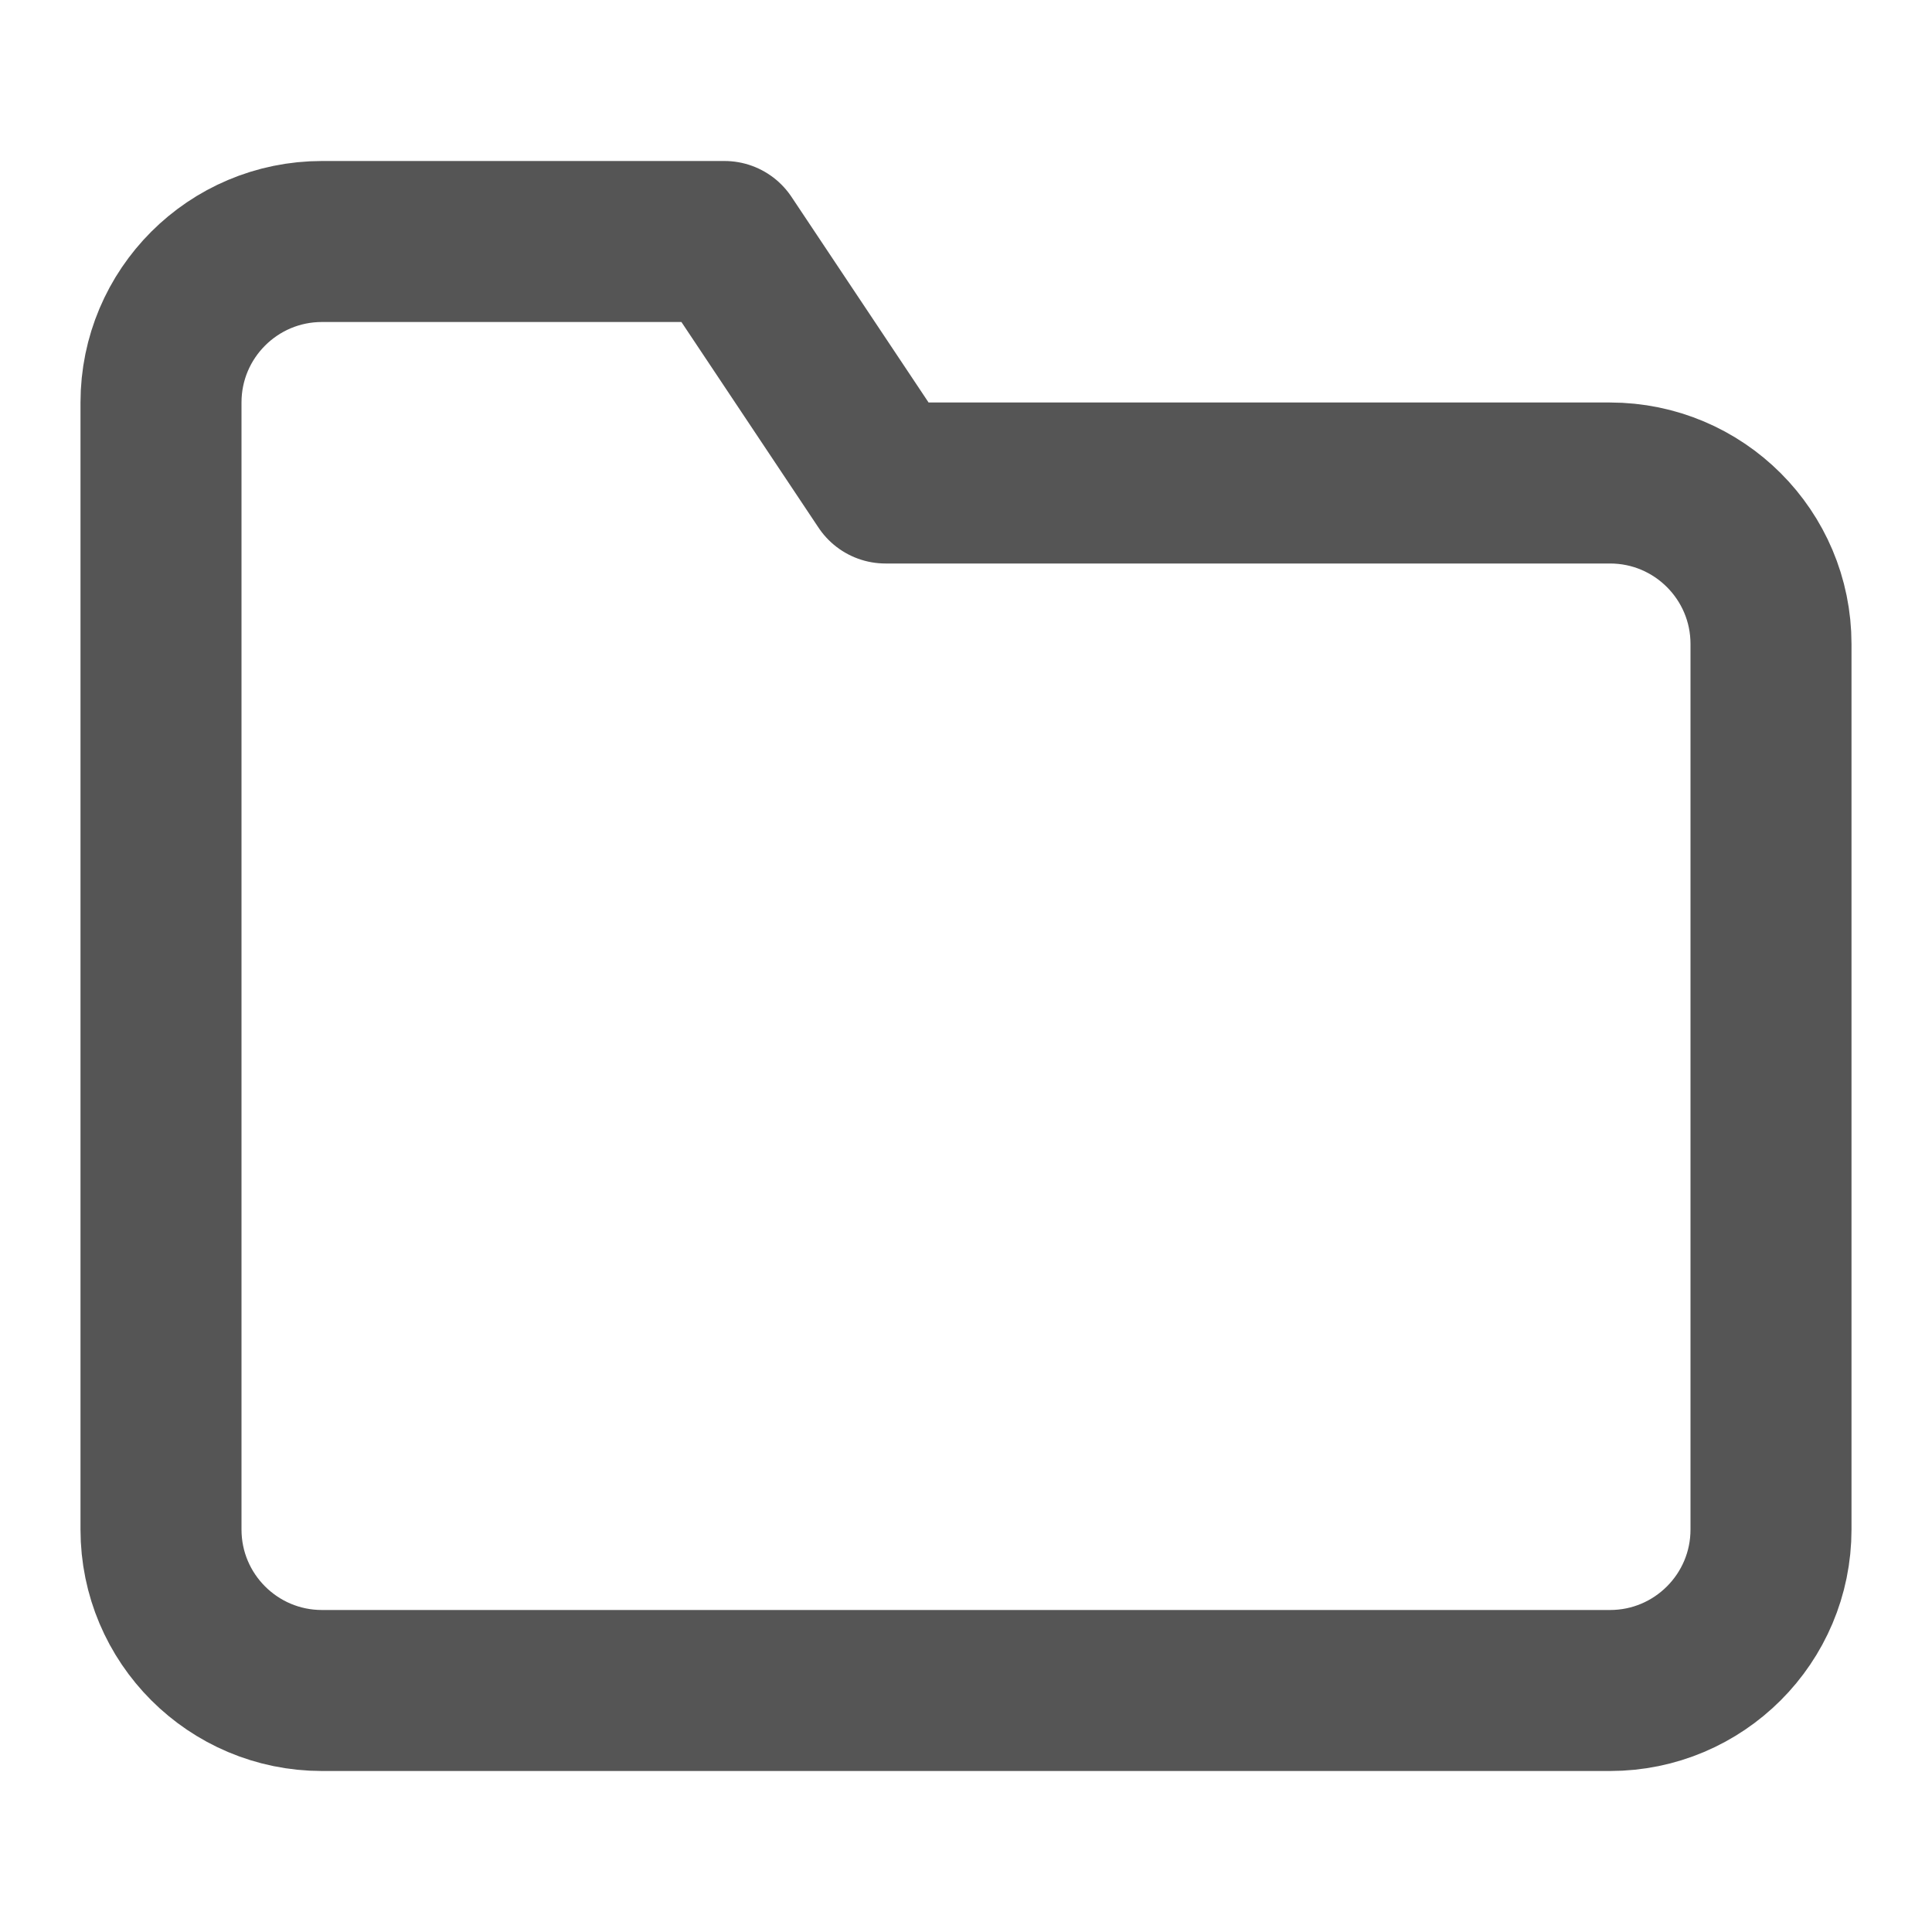
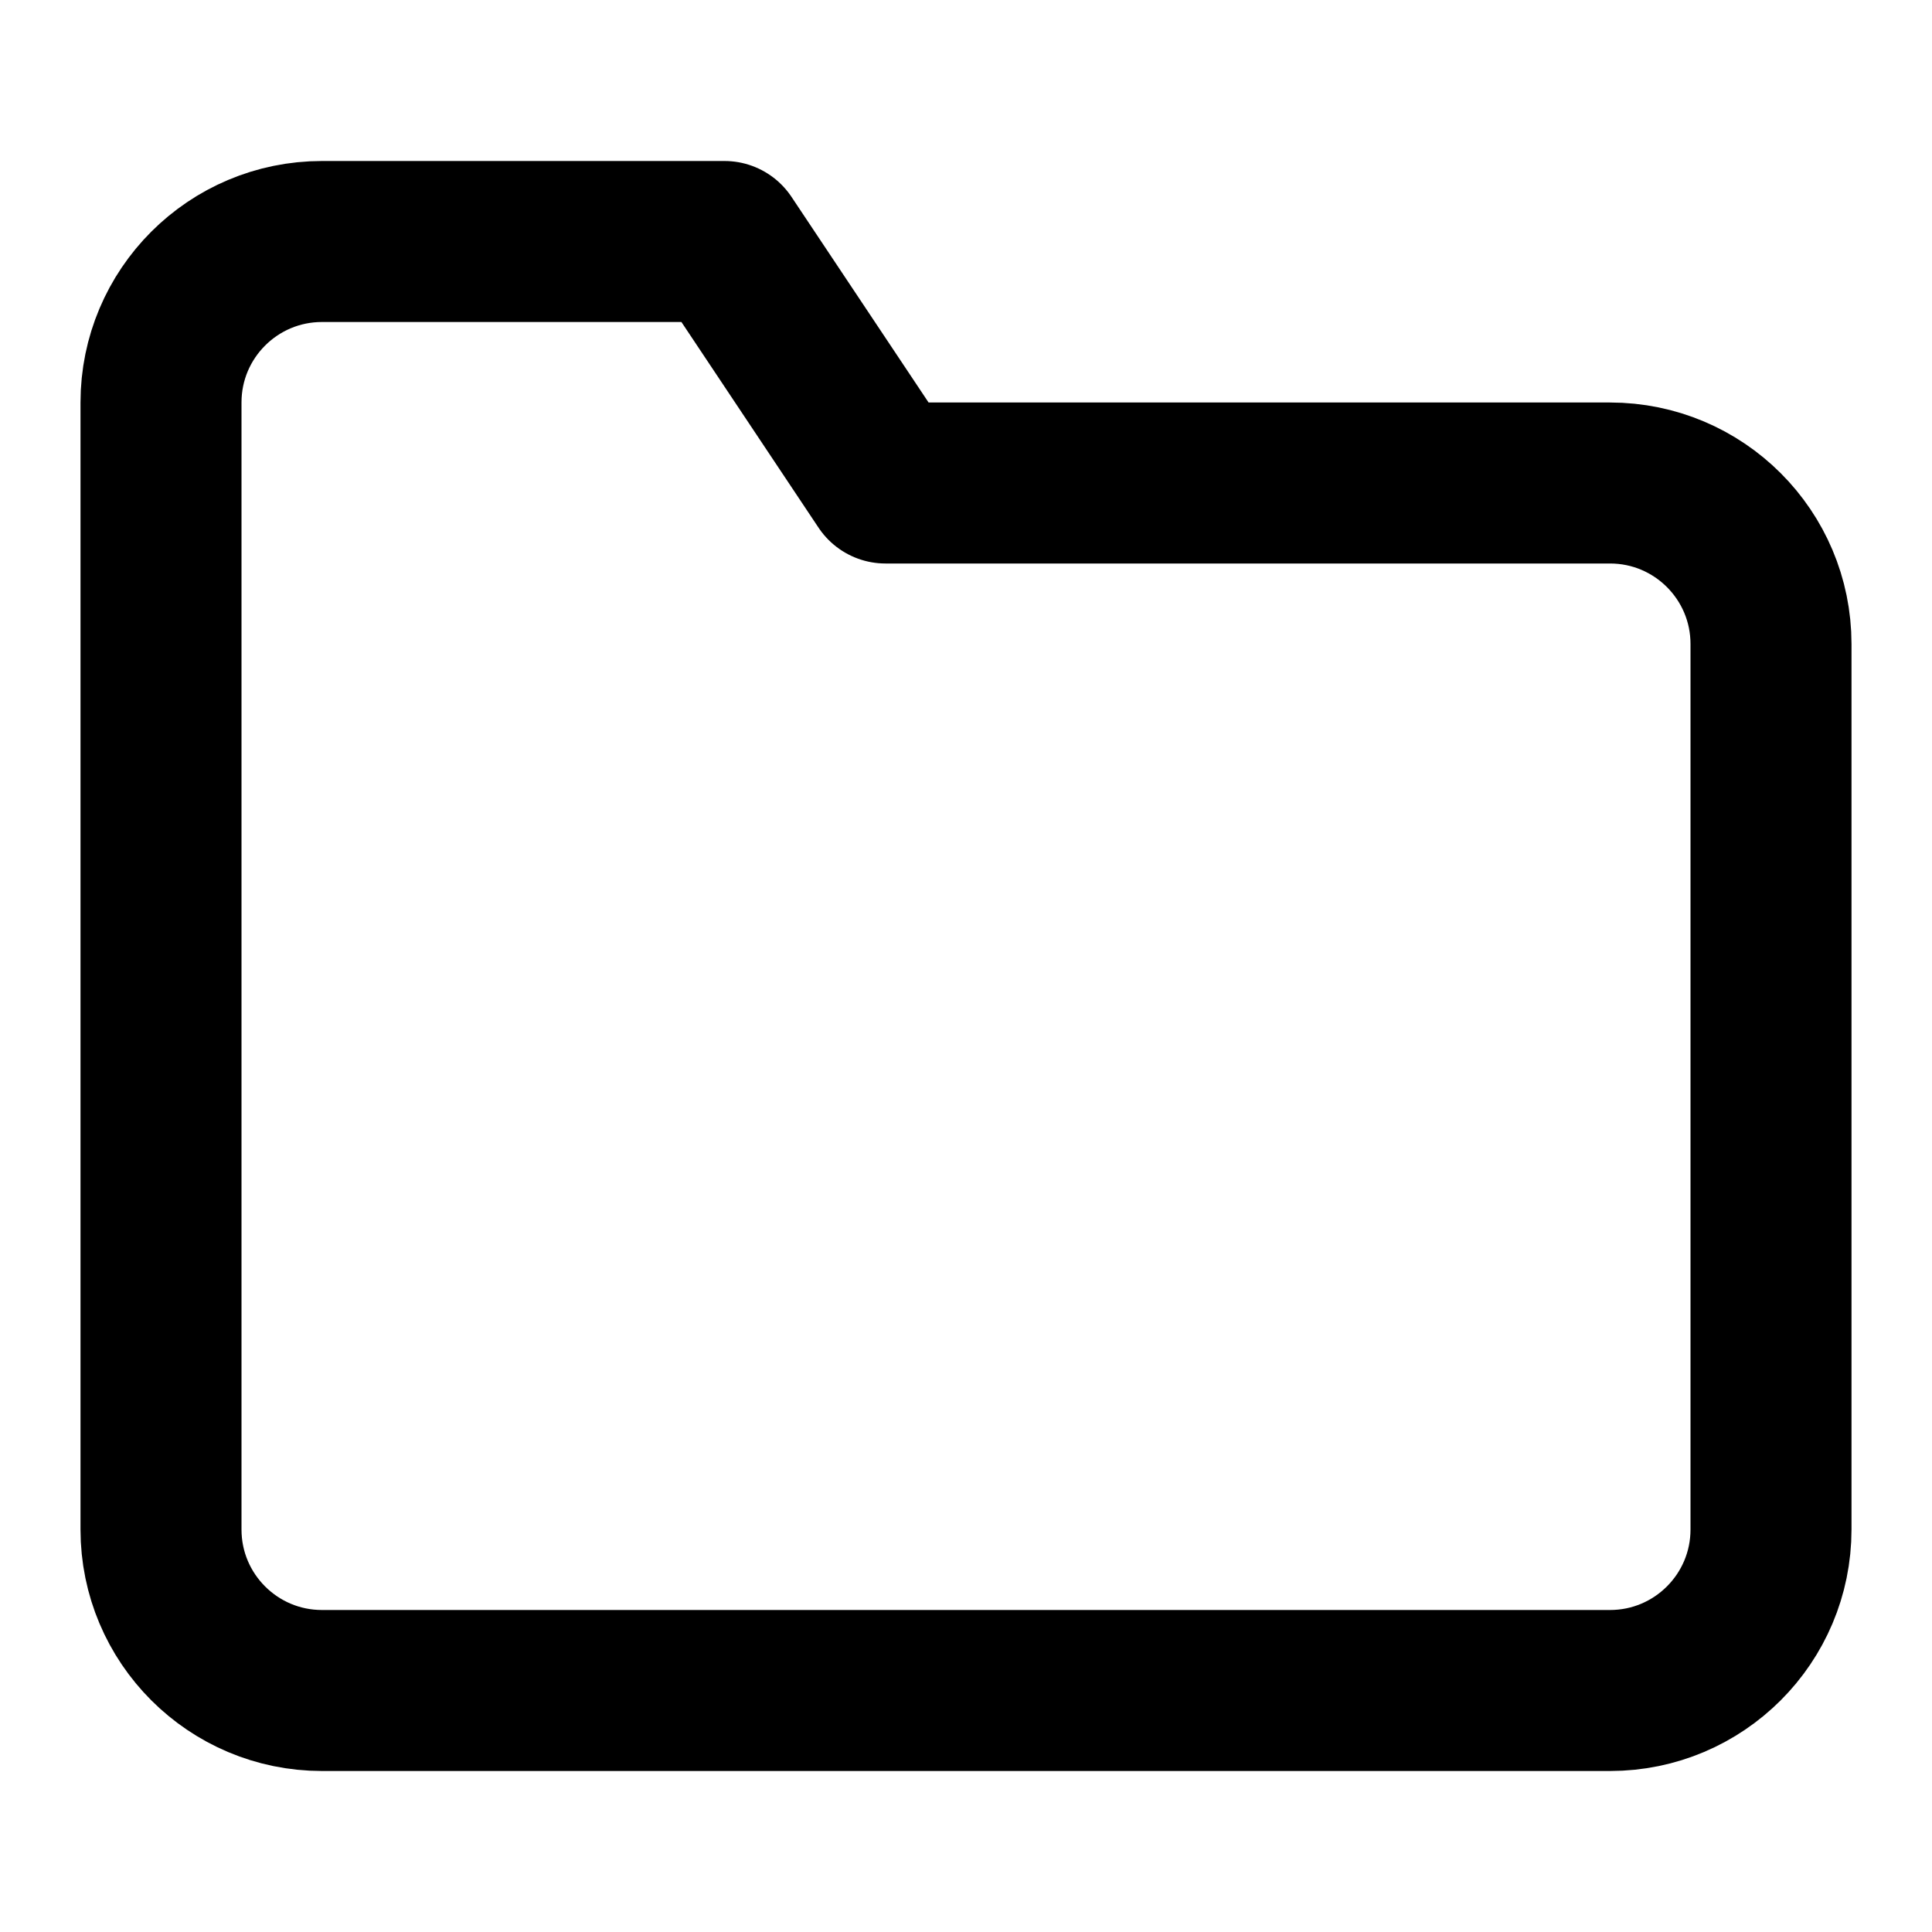
- <svg xmlns="http://www.w3.org/2000/svg" viewBox="0 0 24 24" fill="none" stroke="#555" stroke-width="2" stroke-linecap="round" stroke-linejoin="round">
+ <svg xmlns="http://www.w3.org/2000/svg" width="24" height="24" viewBox="0 0 24 24" fill="none" stroke="currentColor" stroke-width="2" stroke-linecap="round" stroke-linejoin="round">
  <path d="M22 19a2 2 0 0 1-2 2H4a2 2 0 0 1-2-2V5a2 2 0 0 1 2-2h5l2 3h9a2 2 0 0 1 2 2z" />
</svg>
